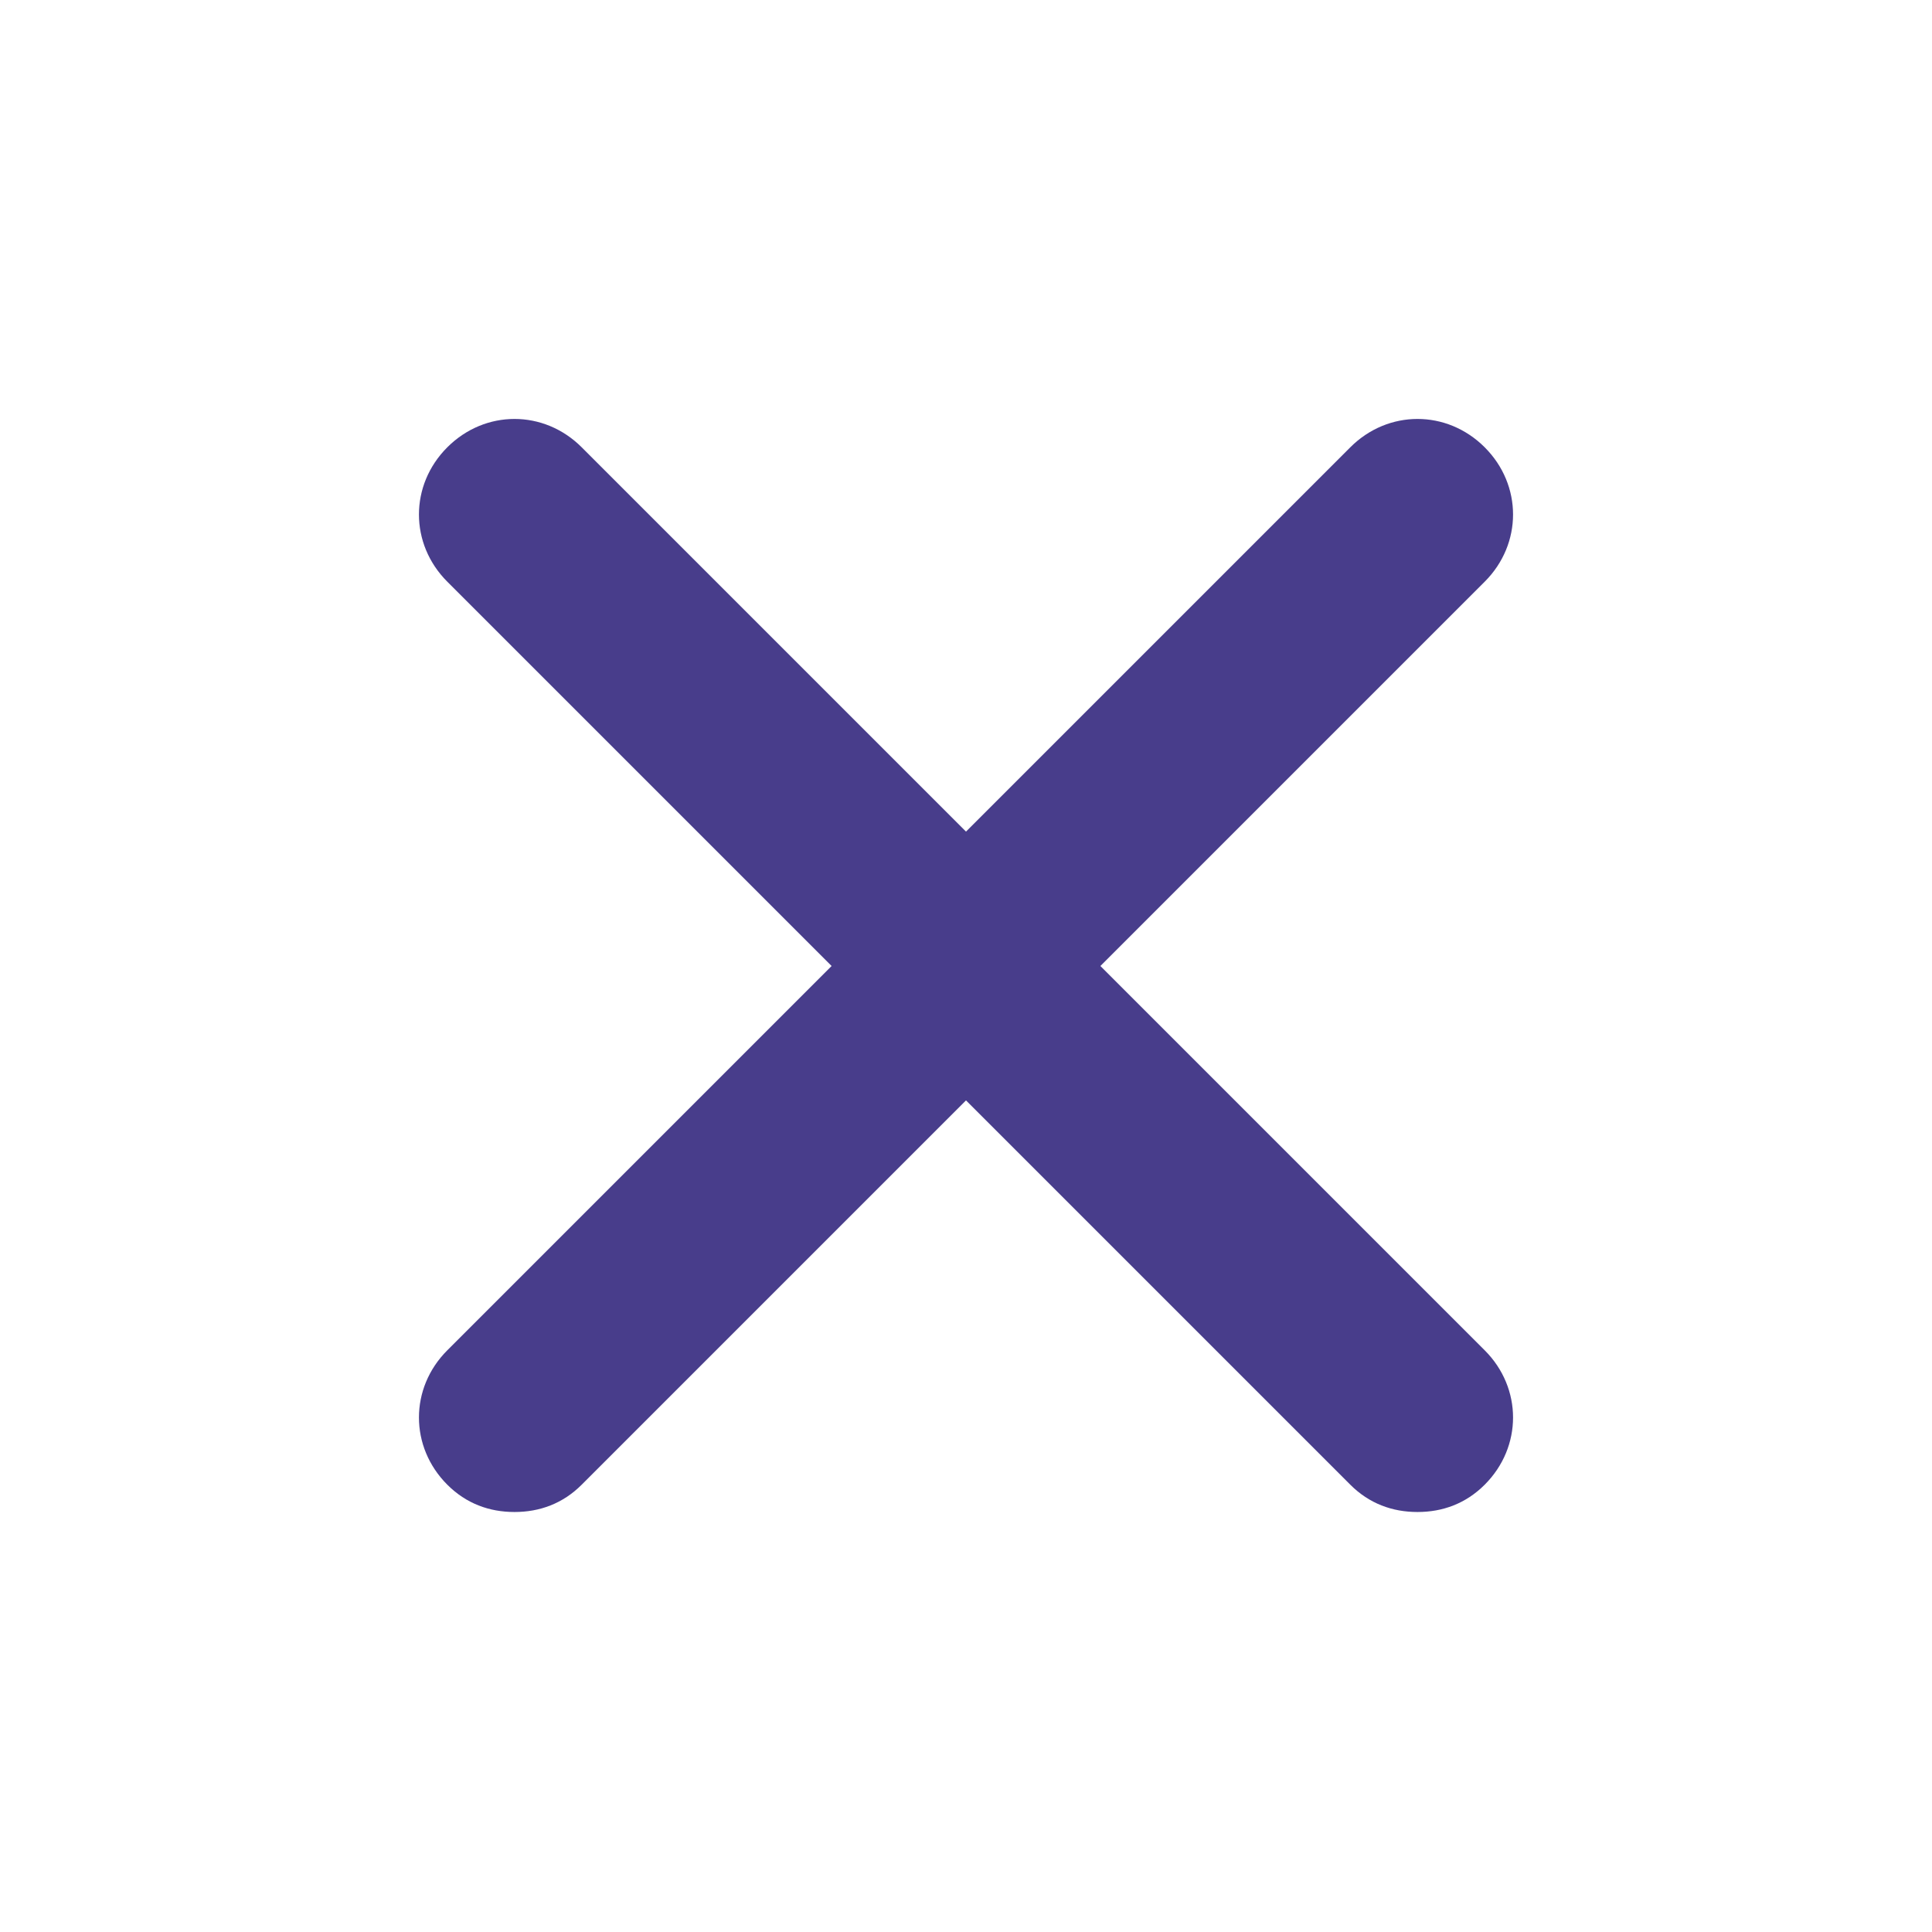
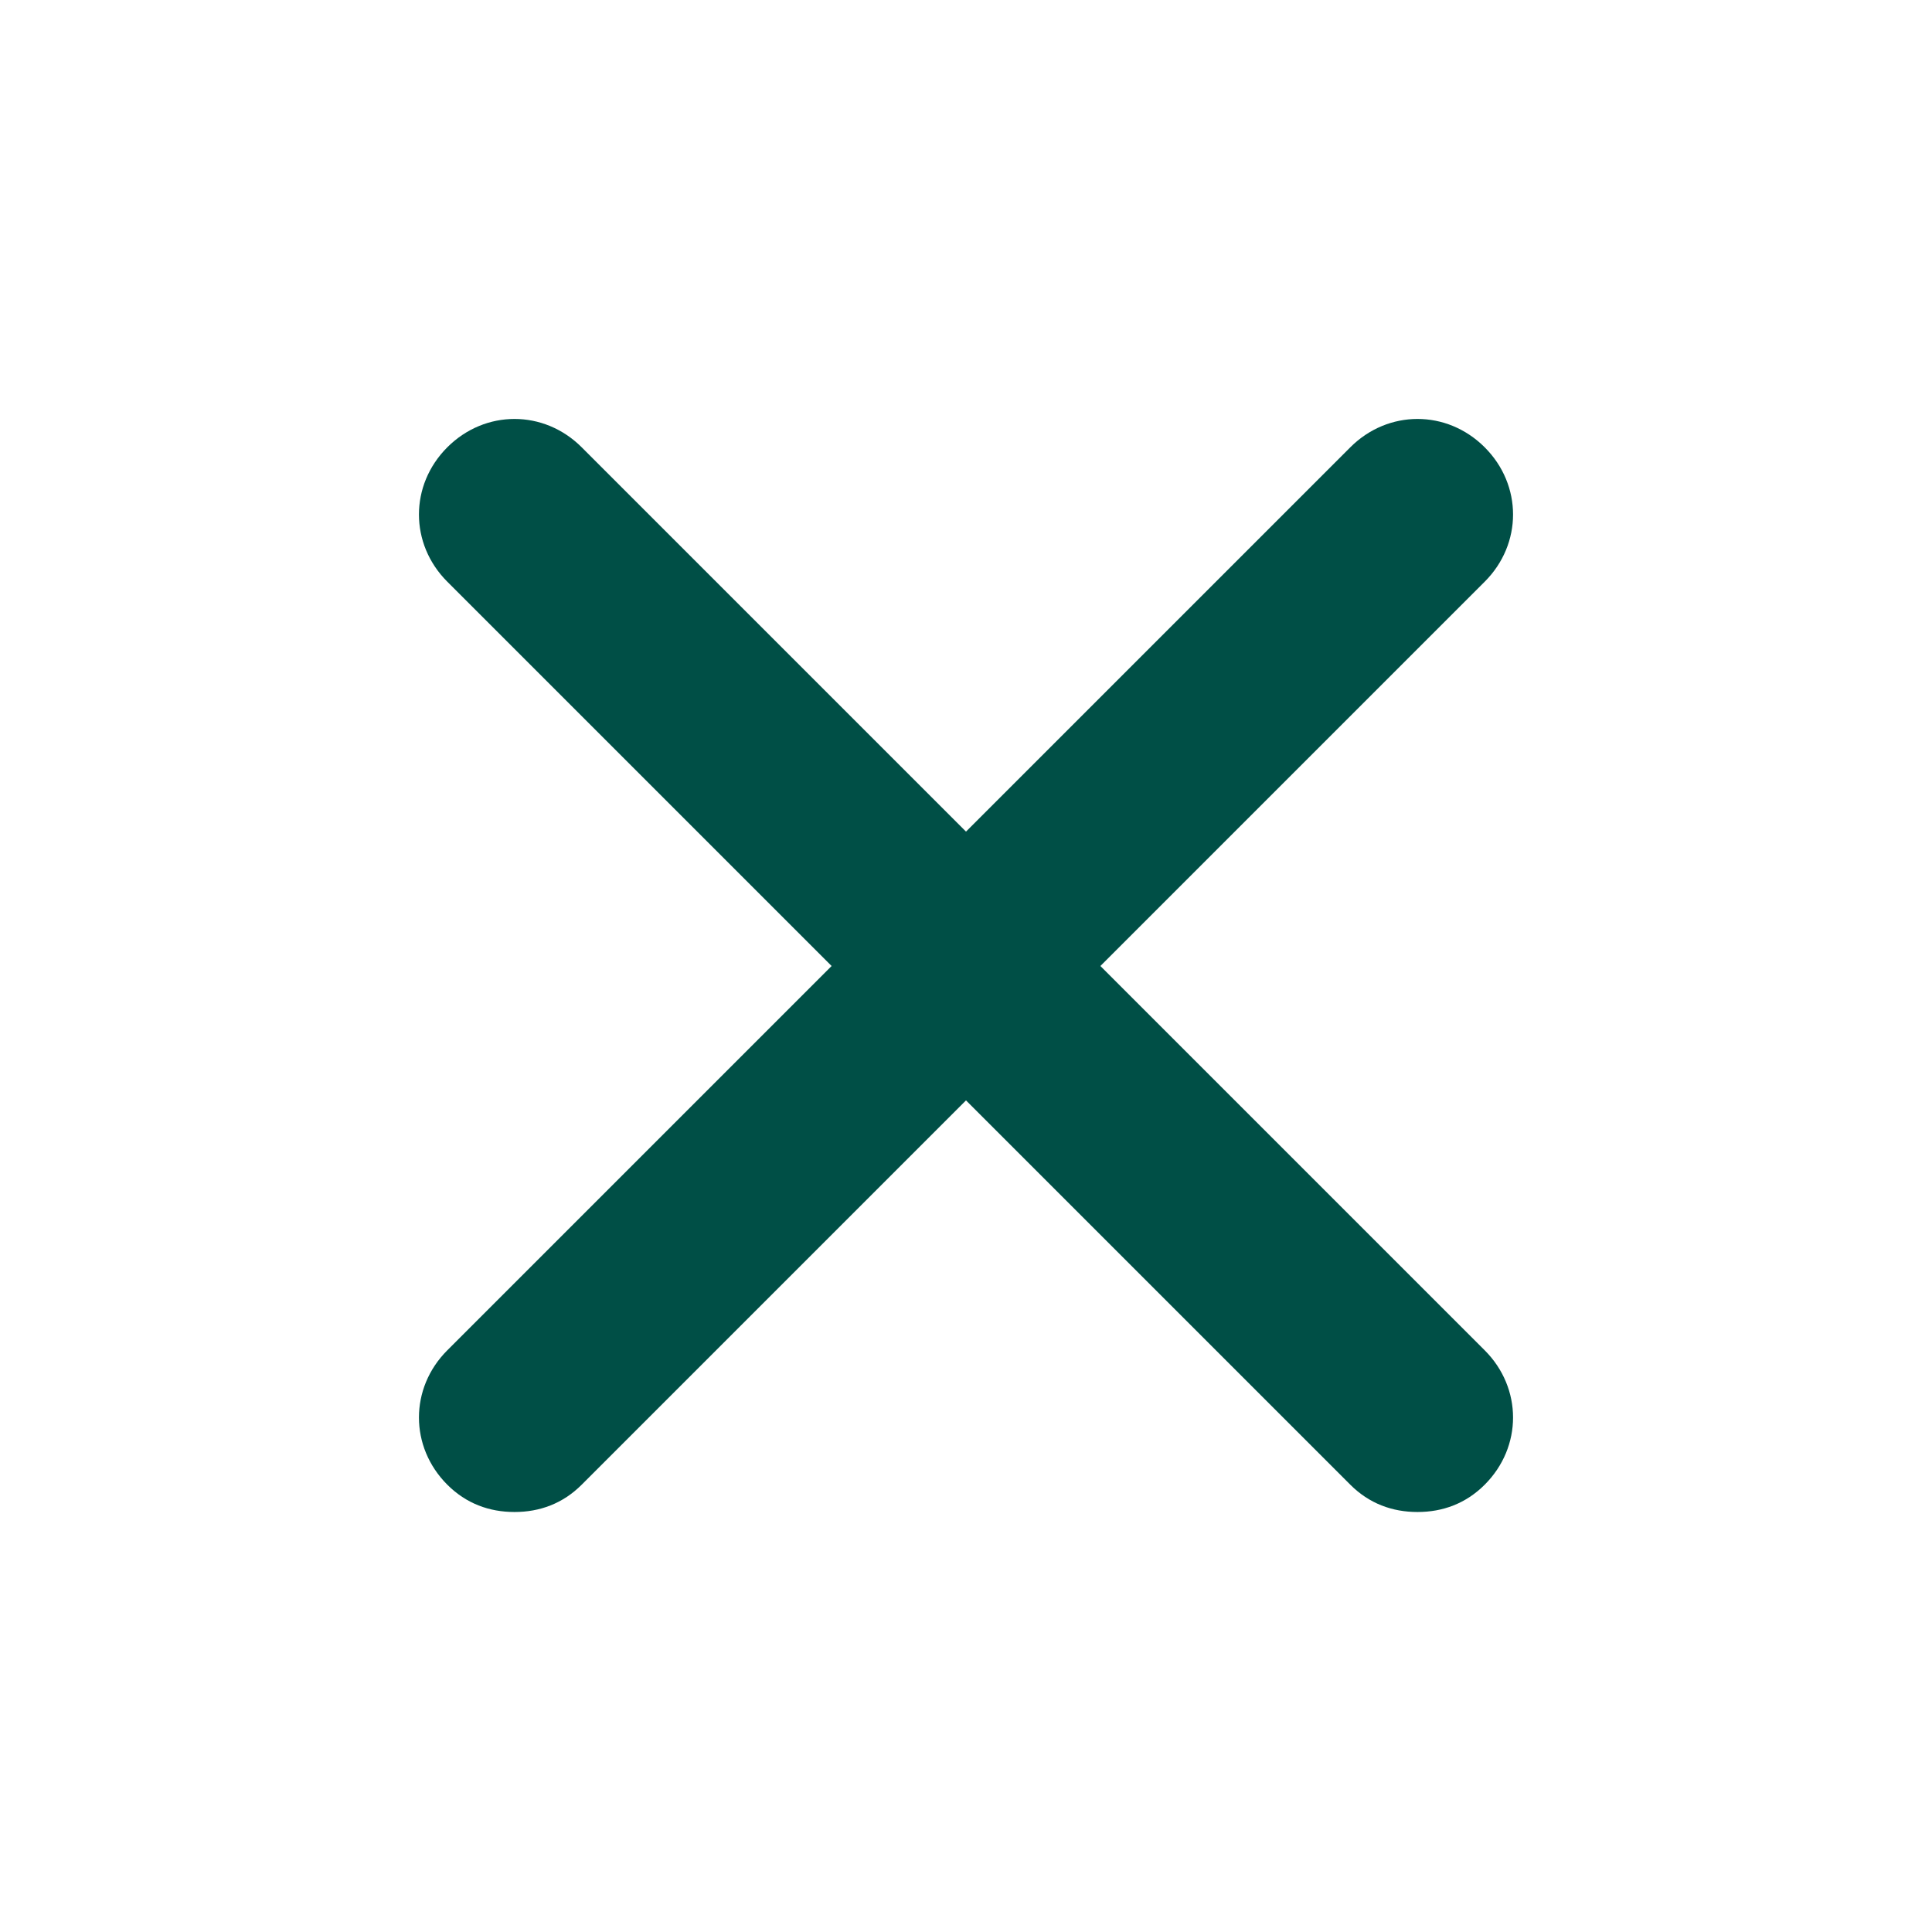
<svg xmlns="http://www.w3.org/2000/svg" version="1.1" id="Layer_1" x="0px" y="0px" width="92px" height="92px" viewBox="0 0 92 92" enable-background="new 0 0 92 92" xml:space="preserve">
-   <path fill="#483d8b" id="XMLID_732_" d="M70.7,64.3c1.8,1.8,1.8,4.6,0,6.4c-0.9,0.9-2,1.3-3.2,1.3c-1.2,0-2.3-0.4-3.2-1.3L46,52.4L27.7,70.7  c-0.9,0.9-2,1.3-3.2,1.3s-2.3-0.4-3.2-1.3c-1.8-1.8-1.8-4.6,0-6.4L39.6,46L21.3,27.7c-1.8-1.8-1.8-4.6,0-6.4c1.8-1.8,4.6-1.8,6.4,0  L46,39.6l18.3-18.3c1.8-1.8,4.6-1.8,6.4,0c1.8,1.8,1.8,4.6,0,6.4L52.4,46L70.7,64.3z" />
+   <path fill="#004F46" id="XMLID_732_" d="M70.7,64.3c1.8,1.8,1.8,4.6,0,6.4c-0.9,0.9-2,1.3-3.2,1.3c-1.2,0-2.3-0.4-3.2-1.3L46,52.4L27.7,70.7  c-0.9,0.9-2,1.3-3.2,1.3s-2.3-0.4-3.2-1.3c-1.8-1.8-1.8-4.6,0-6.4L39.6,46L21.3,27.7c-1.8-1.8-1.8-4.6,0-6.4c1.8-1.8,4.6-1.8,6.4,0  L46,39.6l18.3-18.3c1.8-1.8,4.6-1.8,6.4,0c1.8,1.8,1.8,4.6,0,6.4L52.4,46L70.7,64.3z" />
</svg>
